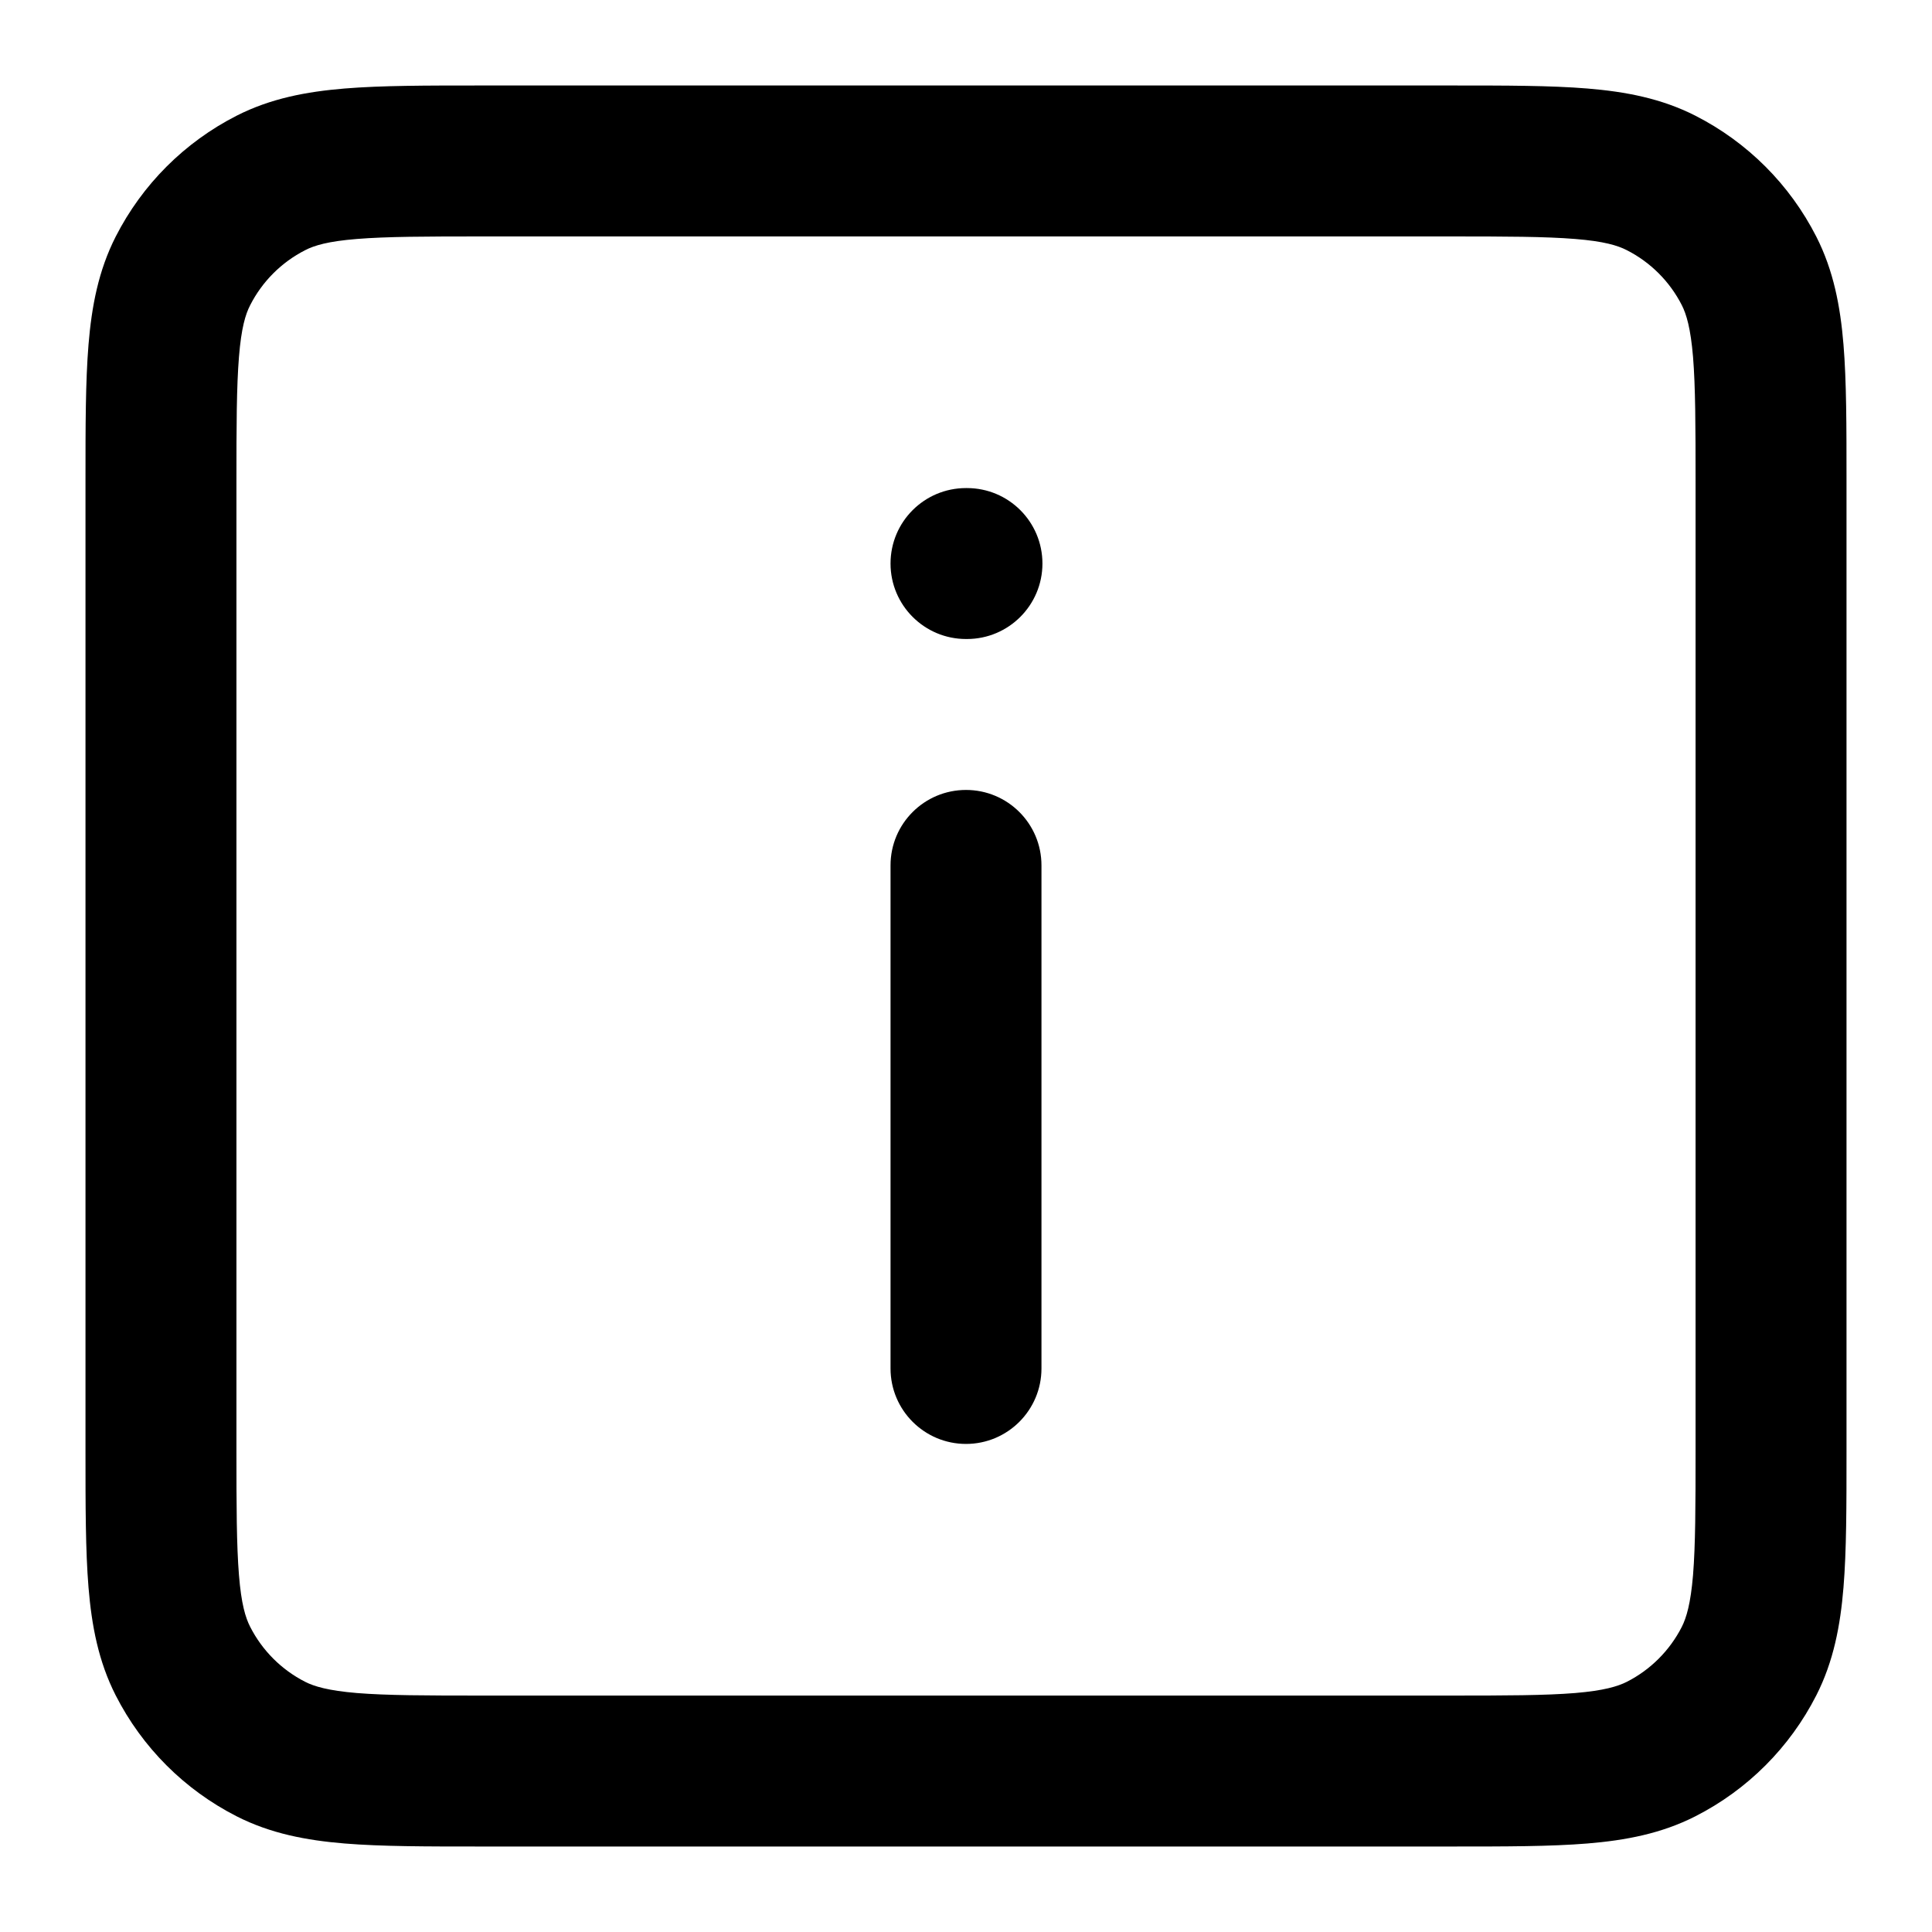
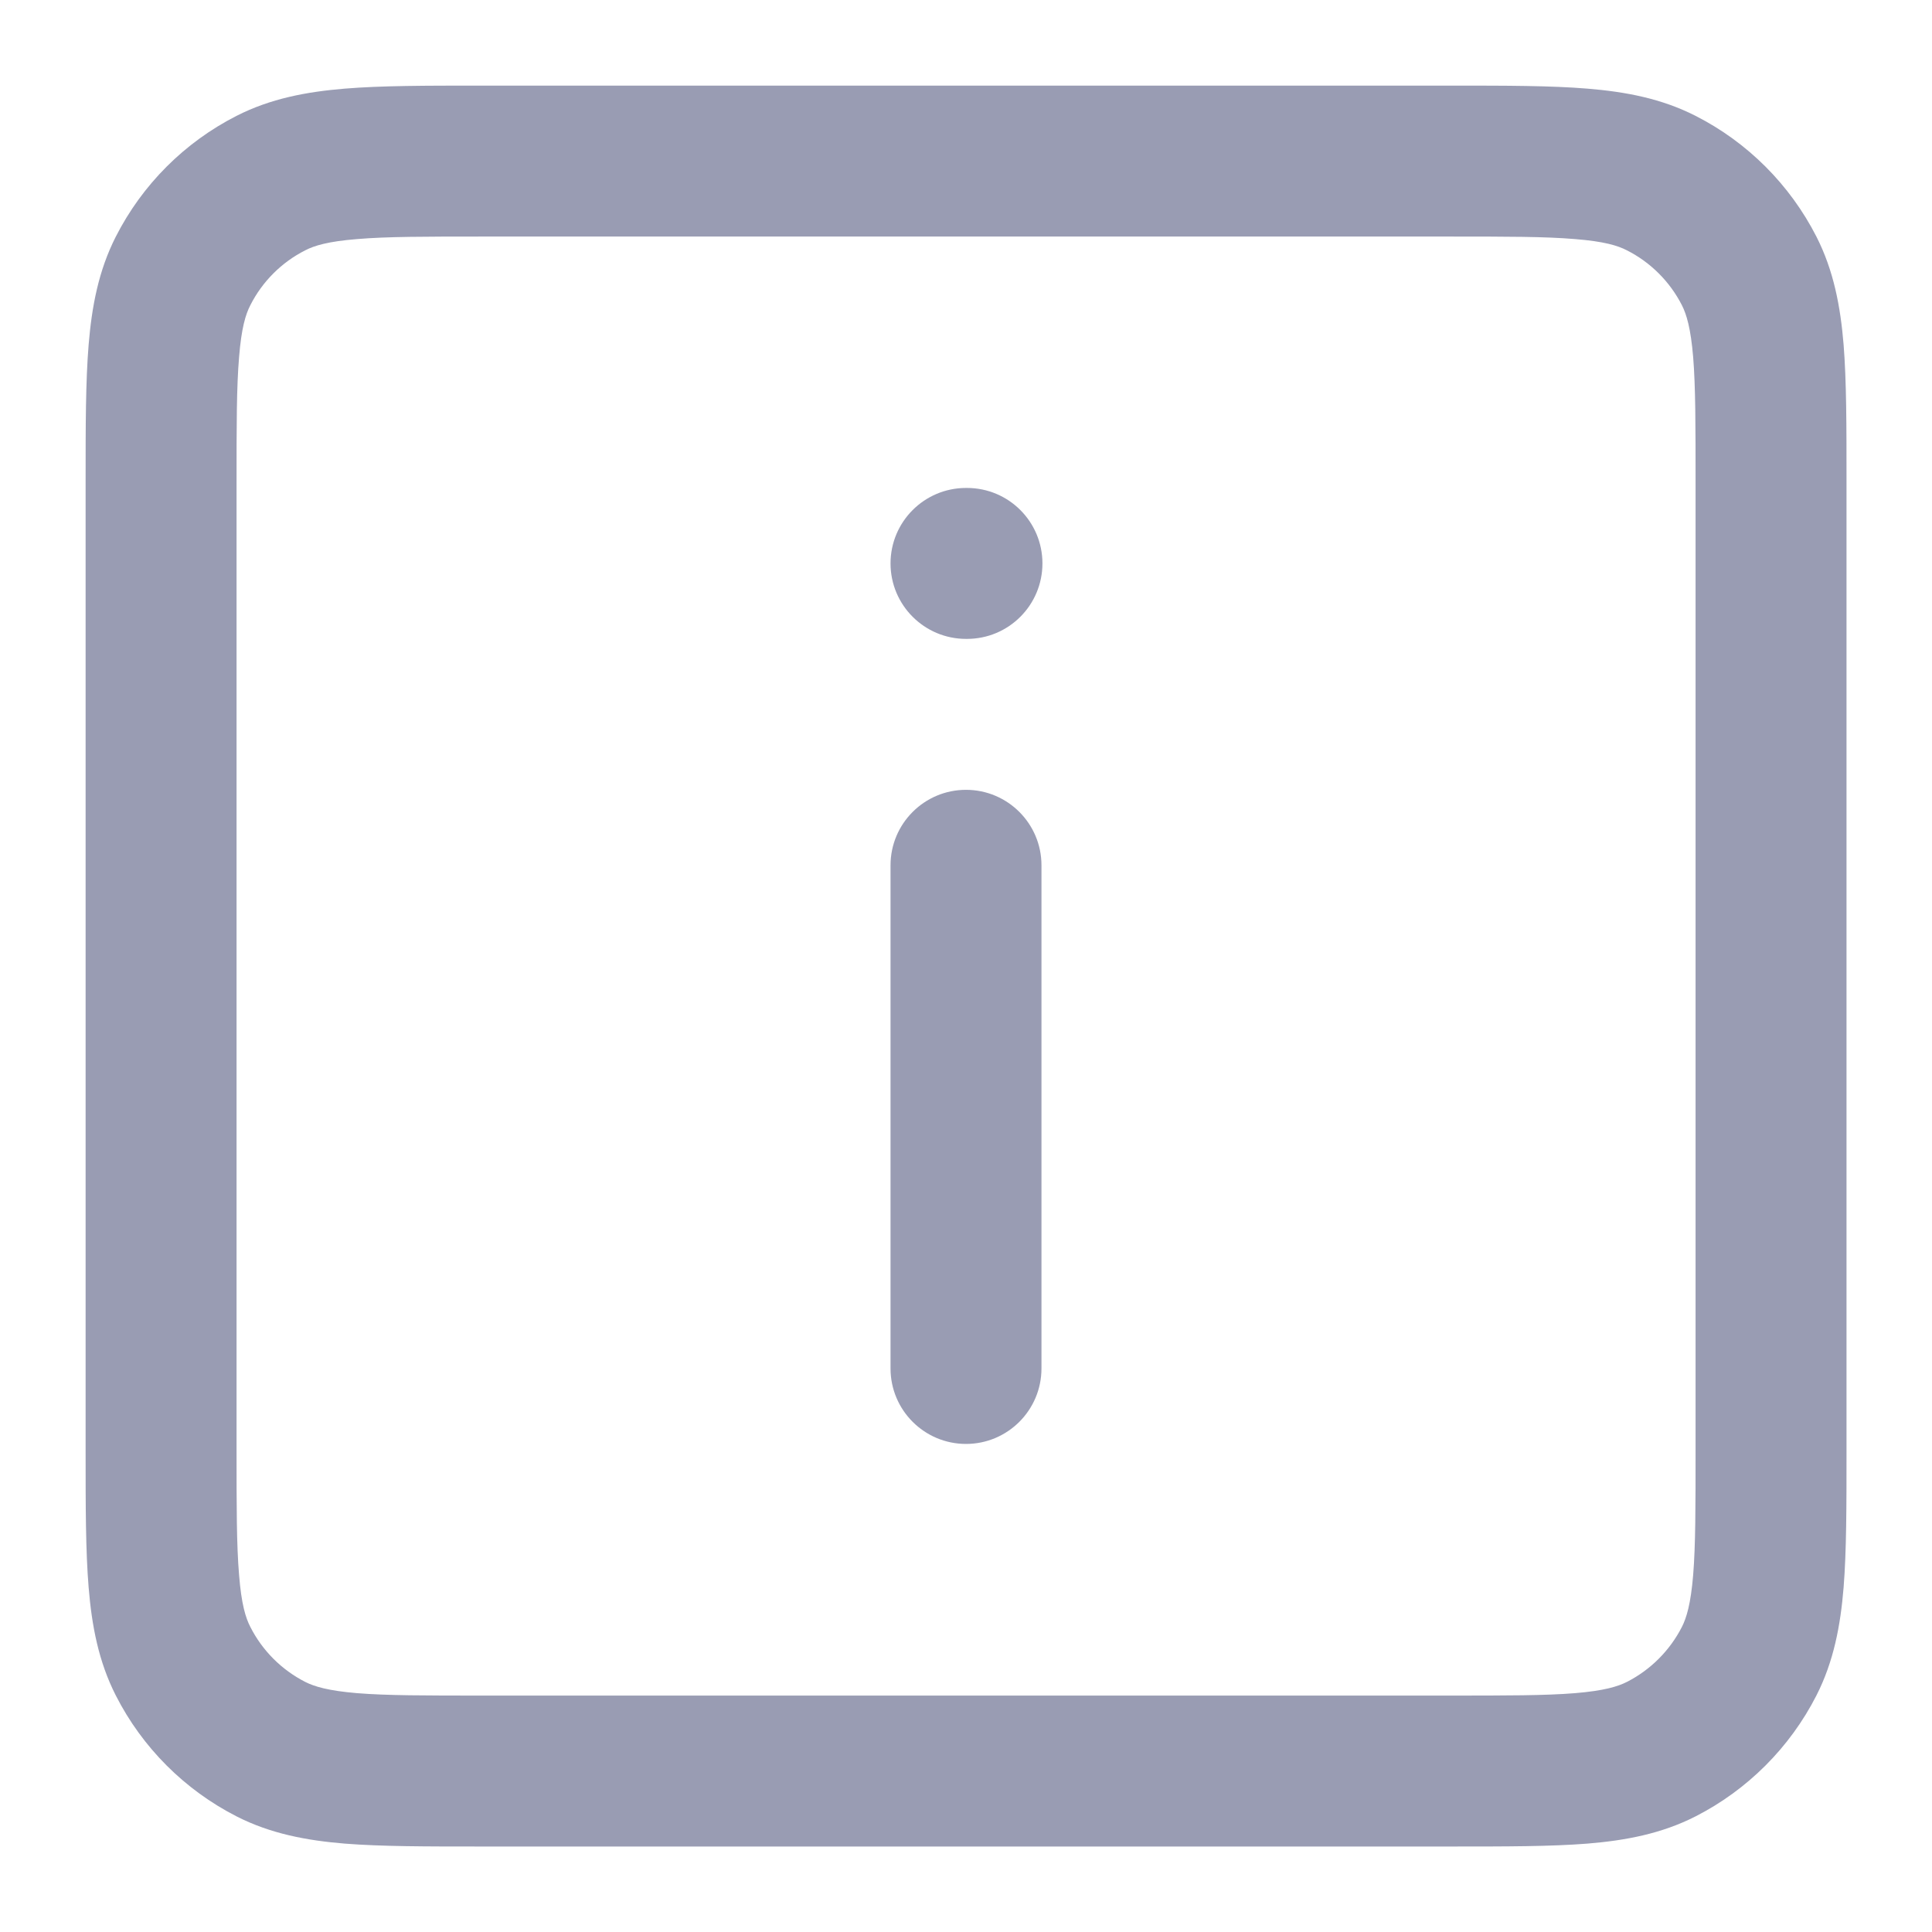
<svg xmlns="http://www.w3.org/2000/svg" width="16" height="16" viewBox="0 0 16 16" fill="none">
-   <path fill-rule="evenodd" clip-rule="evenodd" d="M7.375 4.667C7.375 4.321 7.655 4.042 8 4.042H8.008C8.353 4.042 8.633 4.321 8.633 4.667C8.633 5.012 8.353 5.292 8.008 5.292H8C7.655 5.292 7.375 5.012 7.375 4.667ZM8 6.542C8.345 6.542 8.625 6.821 8.625 7.167V11.333C8.625 11.678 8.345 11.958 8 11.958C7.655 11.958 7.375 11.678 7.375 11.333V7.167C7.375 6.821 7.655 6.542 8 6.542Z" fill="currentColor" />
-   <path d="M3.975 0.708H12.025C12.47 0.708 12.842 0.708 13.146 0.733C13.462 0.759 13.759 0.815 14.04 0.958C14.472 1.178 14.822 1.528 15.042 1.96C15.185 2.241 15.241 2.538 15.267 2.854C15.292 3.158 15.292 3.529 15.292 3.975V12.025C15.292 12.47 15.292 12.842 15.267 13.146C15.241 13.462 15.185 13.759 15.042 14.04C14.822 14.472 14.472 14.822 14.04 15.042C13.759 15.185 13.462 15.241 13.146 15.267C12.842 15.292 12.47 15.292 12.025 15.292H3.975C3.529 15.292 3.158 15.292 2.854 15.267C2.538 15.241 2.241 15.185 1.96 15.042C1.528 14.822 1.178 14.472 0.958 14.04C0.815 13.759 0.759 13.462 0.733 13.146C0.708 12.842 0.708 12.47 0.708 12.025V3.975C0.708 3.529 0.708 3.158 0.733 2.854C0.759 2.538 0.815 2.241 0.958 1.96C1.178 1.528 1.528 1.178 1.96 0.958C2.241 0.815 2.538 0.759 2.854 0.733C3.158 0.708 3.529 0.708 3.975 0.708ZM2.956 1.979C2.717 1.998 2.602 2.033 2.527 2.072C2.331 2.172 2.172 2.331 2.072 2.527C2.033 2.602 1.998 2.717 1.979 2.956C1.959 3.203 1.958 3.523 1.958 4V12C1.958 12.477 1.959 12.797 1.979 13.044C1.998 13.283 2.033 13.397 2.072 13.473C2.172 13.669 2.331 13.828 2.527 13.928C2.602 13.966 2.717 14.001 2.956 14.021C3.203 14.041 3.523 14.042 4 14.042H12C12.477 14.042 12.797 14.041 13.044 14.021C13.283 14.001 13.397 13.966 13.473 13.928C13.669 13.828 13.828 13.669 13.928 13.473C13.966 13.397 14.001 13.283 14.021 13.044C14.041 12.797 14.042 12.477 14.042 12V4C14.042 3.523 14.041 3.203 14.021 2.956C14.001 2.717 13.966 2.602 13.928 2.527C13.828 2.331 13.669 2.172 13.473 2.072C13.397 2.033 13.283 1.998 13.044 1.979C12.797 1.959 12.477 1.958 12 1.958H4C3.523 1.958 3.203 1.959 2.956 1.979Z" fill="currentColor" />
+   <path fill-rule="evenodd" clip-rule="evenodd" d="M7.375 4.666C7.375 4.321 7.655 4.041 8 4.041H8.008C8.354 4.041 8.633 4.321 8.633 4.666C8.633 5.011 8.354 5.291 8.008 5.291H8C7.655 5.291 7.375 5.011 7.375 4.666ZM8 6.541C8.345 6.541 8.625 6.821 8.625 7.166V11.333C8.625 11.678 8.345 11.958 8 11.958C7.655 11.958 7.375 11.678 7.375 11.333V7.166C7.375 6.821 7.655 6.541 8 6.541Z" fill="#999CB3" />
+   <path d="M3.975 0.709H12.026C12.471 0.709 12.843 0.709 13.146 0.734C13.463 0.76 13.76 0.816 14.041 0.959C14.472 1.178 14.823 1.529 15.043 1.96C15.186 2.241 15.242 2.539 15.268 2.855C15.292 3.159 15.292 3.53 15.292 3.975V12.026C15.292 12.471 15.292 12.843 15.268 13.146C15.242 13.463 15.186 13.76 15.043 14.041C14.823 14.472 14.472 14.823 14.041 15.043C13.76 15.186 13.463 15.242 13.146 15.268C12.843 15.292 12.471 15.292 12.026 15.292H3.975C3.53 15.292 3.159 15.292 2.855 15.268C2.539 15.242 2.241 15.186 1.96 15.043C1.529 14.823 1.178 14.472 0.959 14.041C0.816 13.76 0.76 13.463 0.734 13.146C0.709 12.843 0.709 12.471 0.709 12.026V3.975C0.709 3.53 0.709 3.159 0.734 2.855C0.76 2.539 0.816 2.241 0.959 1.96C1.178 1.529 1.529 1.178 1.96 0.959C2.241 0.816 2.539 0.76 2.855 0.734C3.159 0.709 3.53 0.709 3.975 0.709ZM2.957 1.98C2.718 1.999 2.603 2.034 2.528 2.073C2.332 2.172 2.172 2.332 2.073 2.528C2.034 2.603 1.999 2.718 1.98 2.957C1.959 3.203 1.959 3.524 1.959 4.001V12.001C1.959 12.478 1.959 12.798 1.98 13.044C1.999 13.284 2.034 13.398 2.073 13.473C2.172 13.669 2.332 13.829 2.528 13.929C2.603 13.967 2.718 14.002 2.957 14.022C3.203 14.042 3.524 14.042 4.001 14.042H12.001C12.478 14.042 12.798 14.042 13.044 14.022C13.284 14.002 13.398 13.967 13.473 13.929C13.669 13.829 13.829 13.669 13.929 13.473C13.967 13.398 14.002 13.284 14.022 13.044C14.042 12.798 14.042 12.478 14.042 12.001V4.001C14.042 3.524 14.042 3.203 14.022 2.957C14.002 2.718 13.967 2.603 13.929 2.528C13.829 2.332 13.669 2.172 13.473 2.073C13.398 2.034 13.284 1.999 13.044 1.98C12.798 1.959 12.478 1.959 12.001 1.959H4.001C3.524 1.959 3.203 1.959 2.957 1.98Z" fill="#999CB3" />
</svg>
